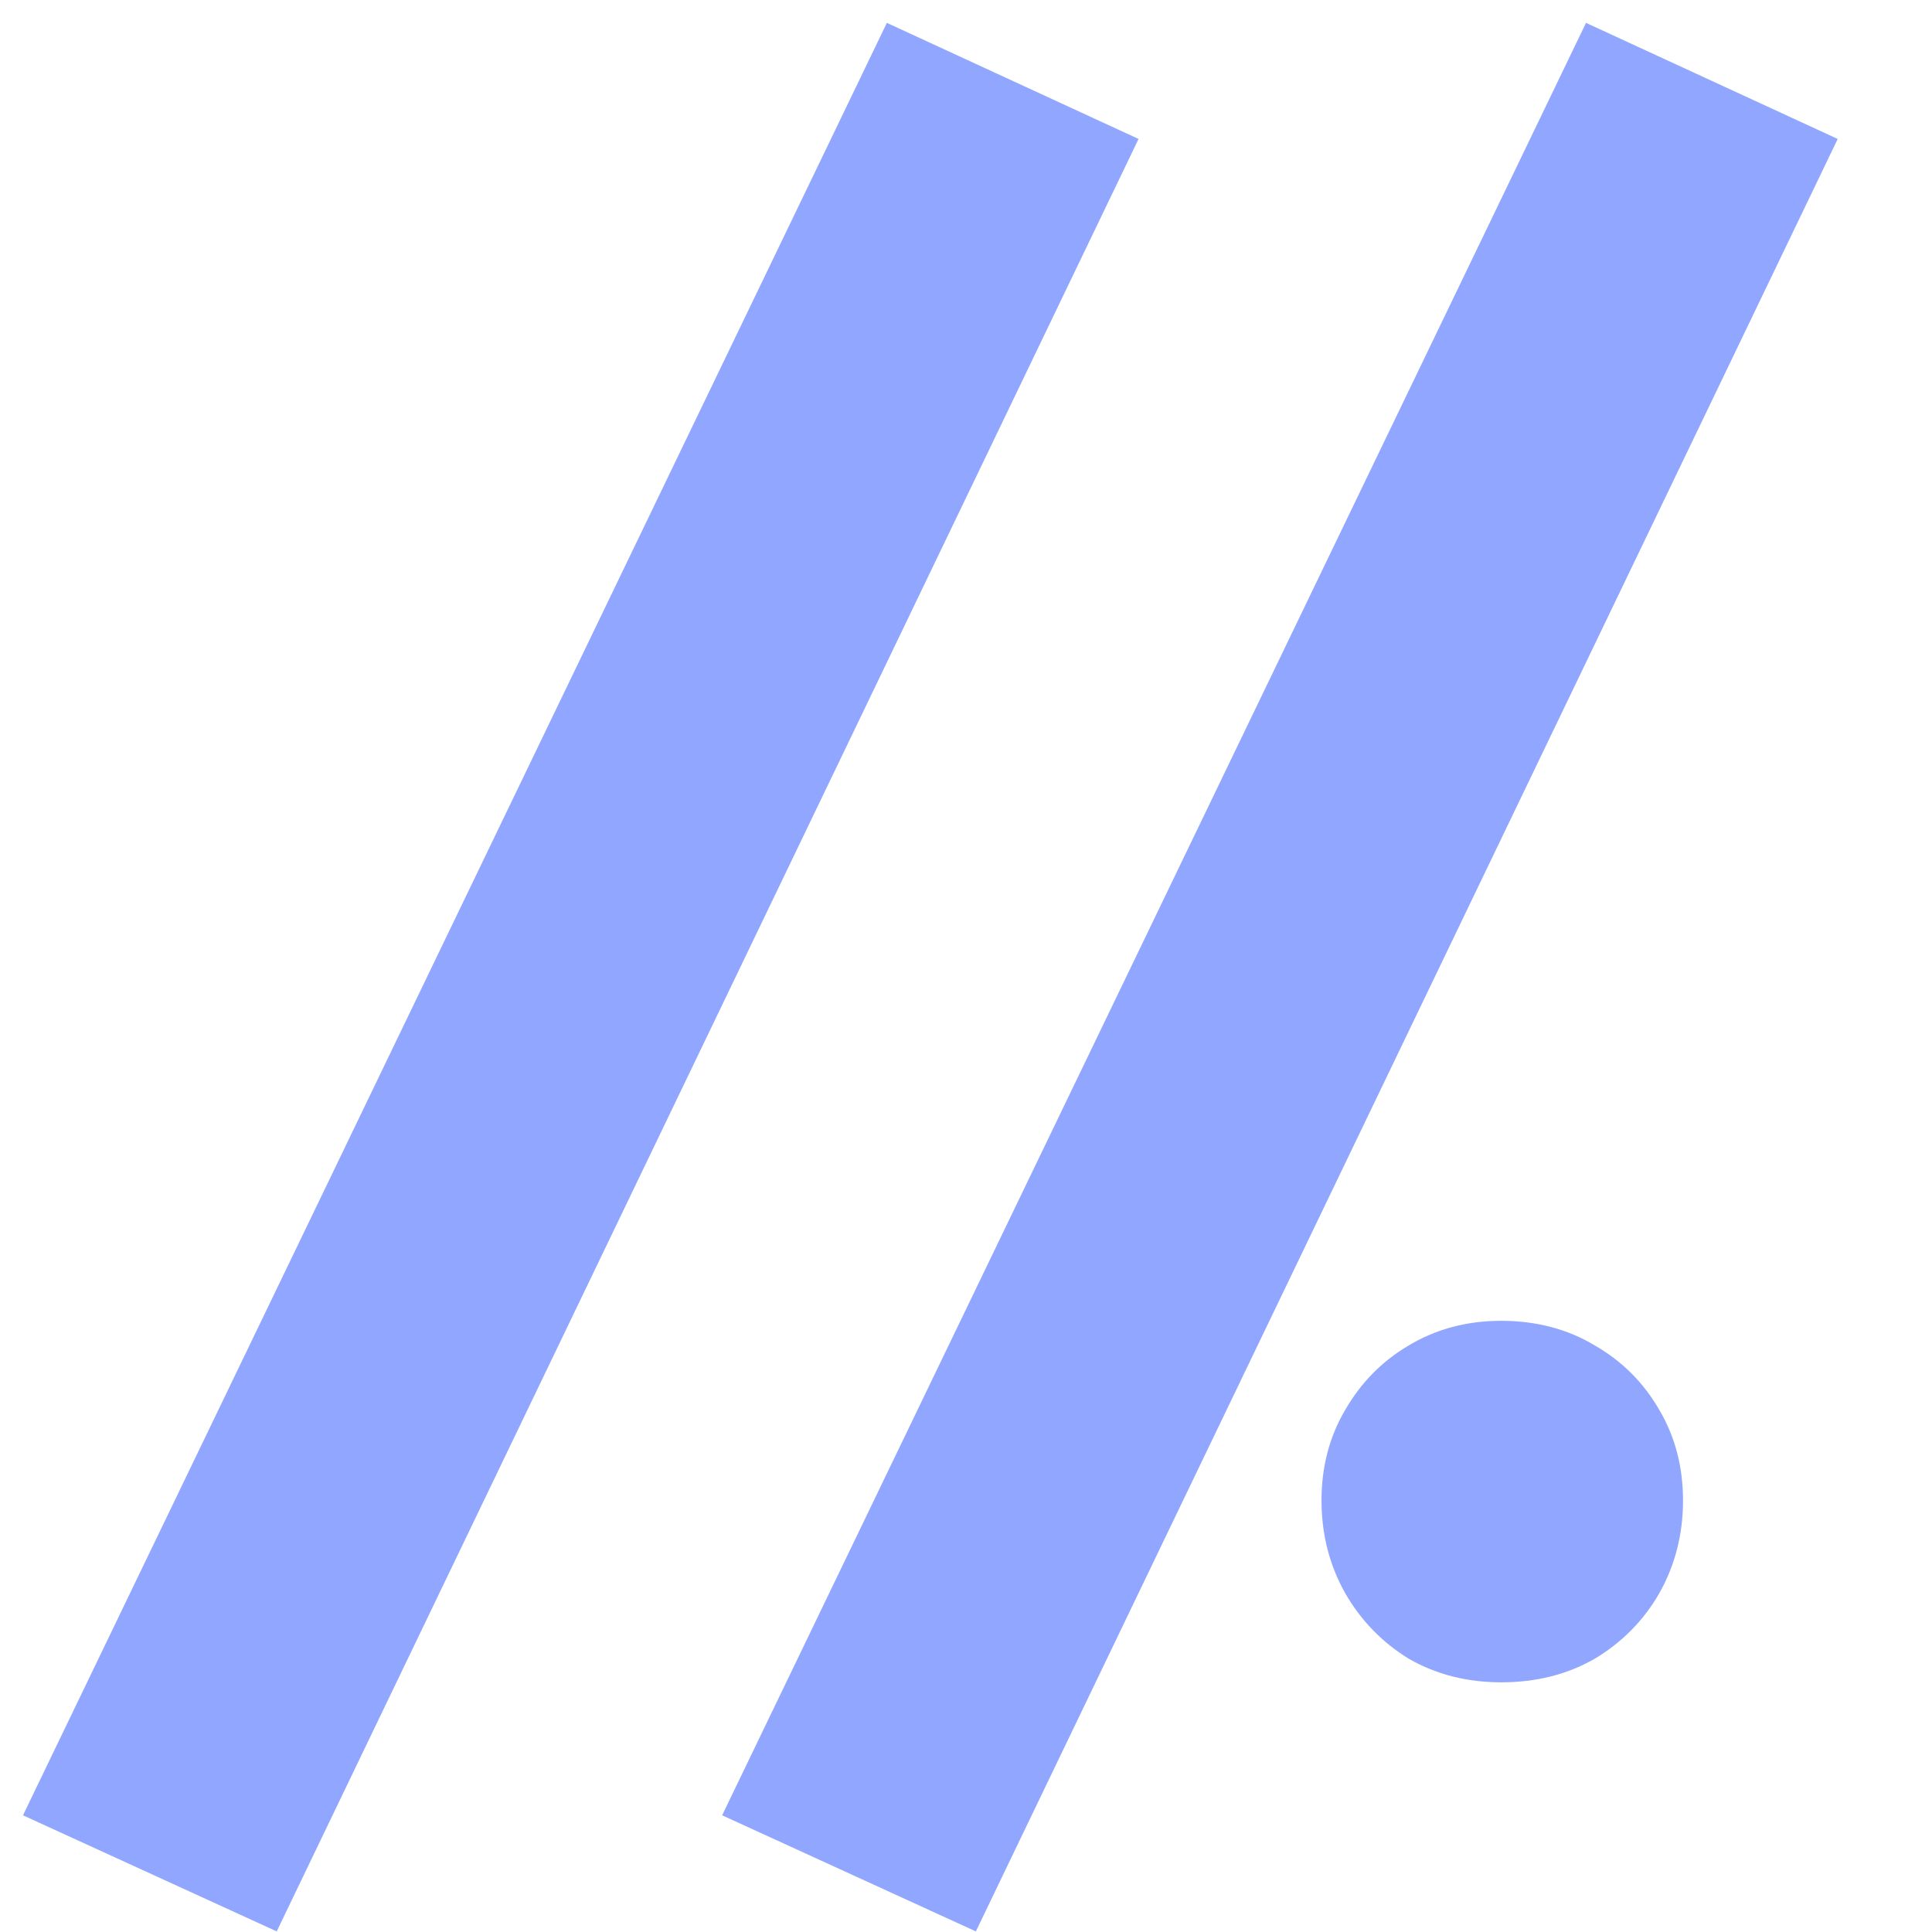
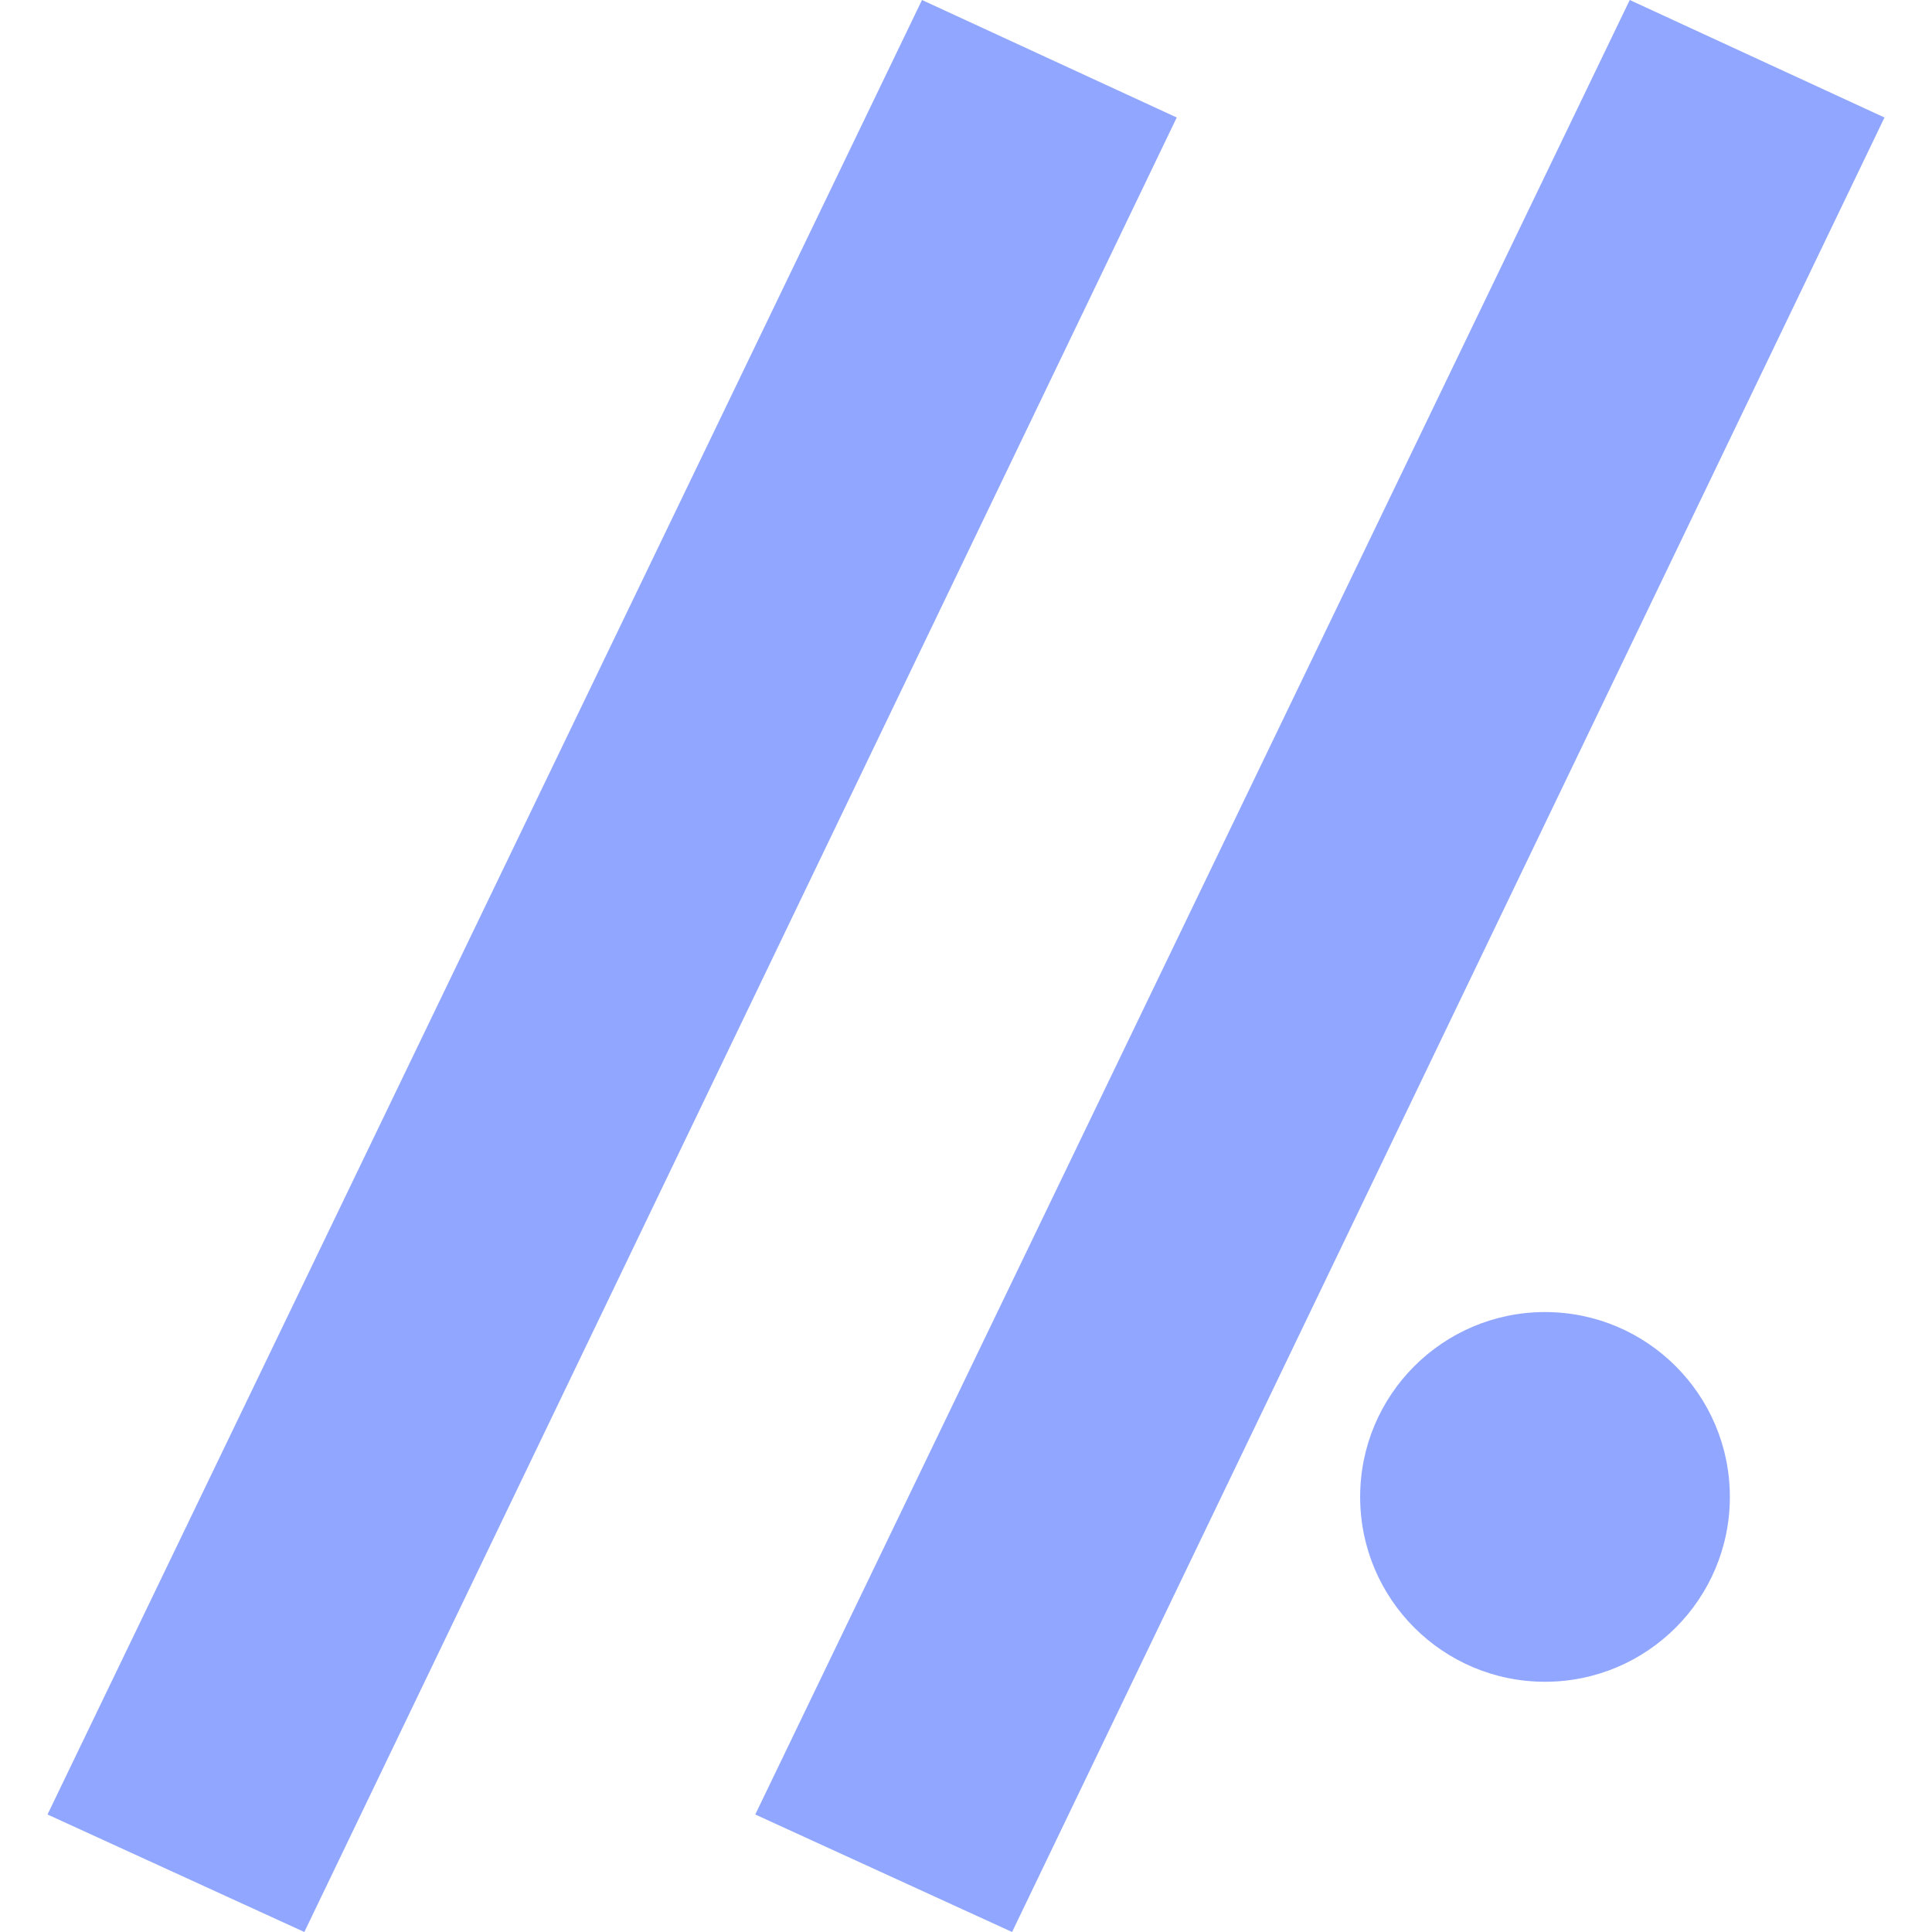
- <svg xmlns="http://www.w3.org/2000/svg" width="4.203" height="4.202" version="1.1" viewBox="0 0 4.203 13.261">
-   <g transform="translate(-186.136 -141.086)">
-     <g transform="translate(28.4862)" fill="#91a7ff" stroke-width=".323">
-       <path d="m155.019 154.346-1.742-0.797 5.931-12.306 1.728 0.797z" style="white-space:pre" />
-       <path d="m159.819 154.346-1.742-0.797 5.931-12.306 1.728 0.797z" style="white-space:pre" />
-       <path d="m162.192 151.388q0-0.346 0.162-0.621 0.162-0.282 0.437-0.444 0.282-0.169 0.635-0.169 0.36 0 0.642 0.169 0.282 0.162 0.444 0.444 0.162 0.275 0.162 0.621t-0.162 0.635q-0.162 0.282-0.444 0.451-0.282 0.162-0.642 0.162-0.353 0-0.635-0.162-0.275-0.169-0.437-0.451-0.162-0.289-0.162-0.635z" style="white-space:pre" />
-     </g>
-   </g>
+ <svg xmlns="http://www.w3.org/2000/svg" width="32px" height="32px" viewBox="0 0 100 100" fill="#91a7ff">
+   <polygon points="15.752,100 2.459,93.918 47.722,0 60.908,6.082" />
+   <polygon points="52.385,100 39.092,93.918 84.355,0 97.541,6.082" />
+   <circle cx="79.969" cy="77.48" r="9.568" />
</svg>
